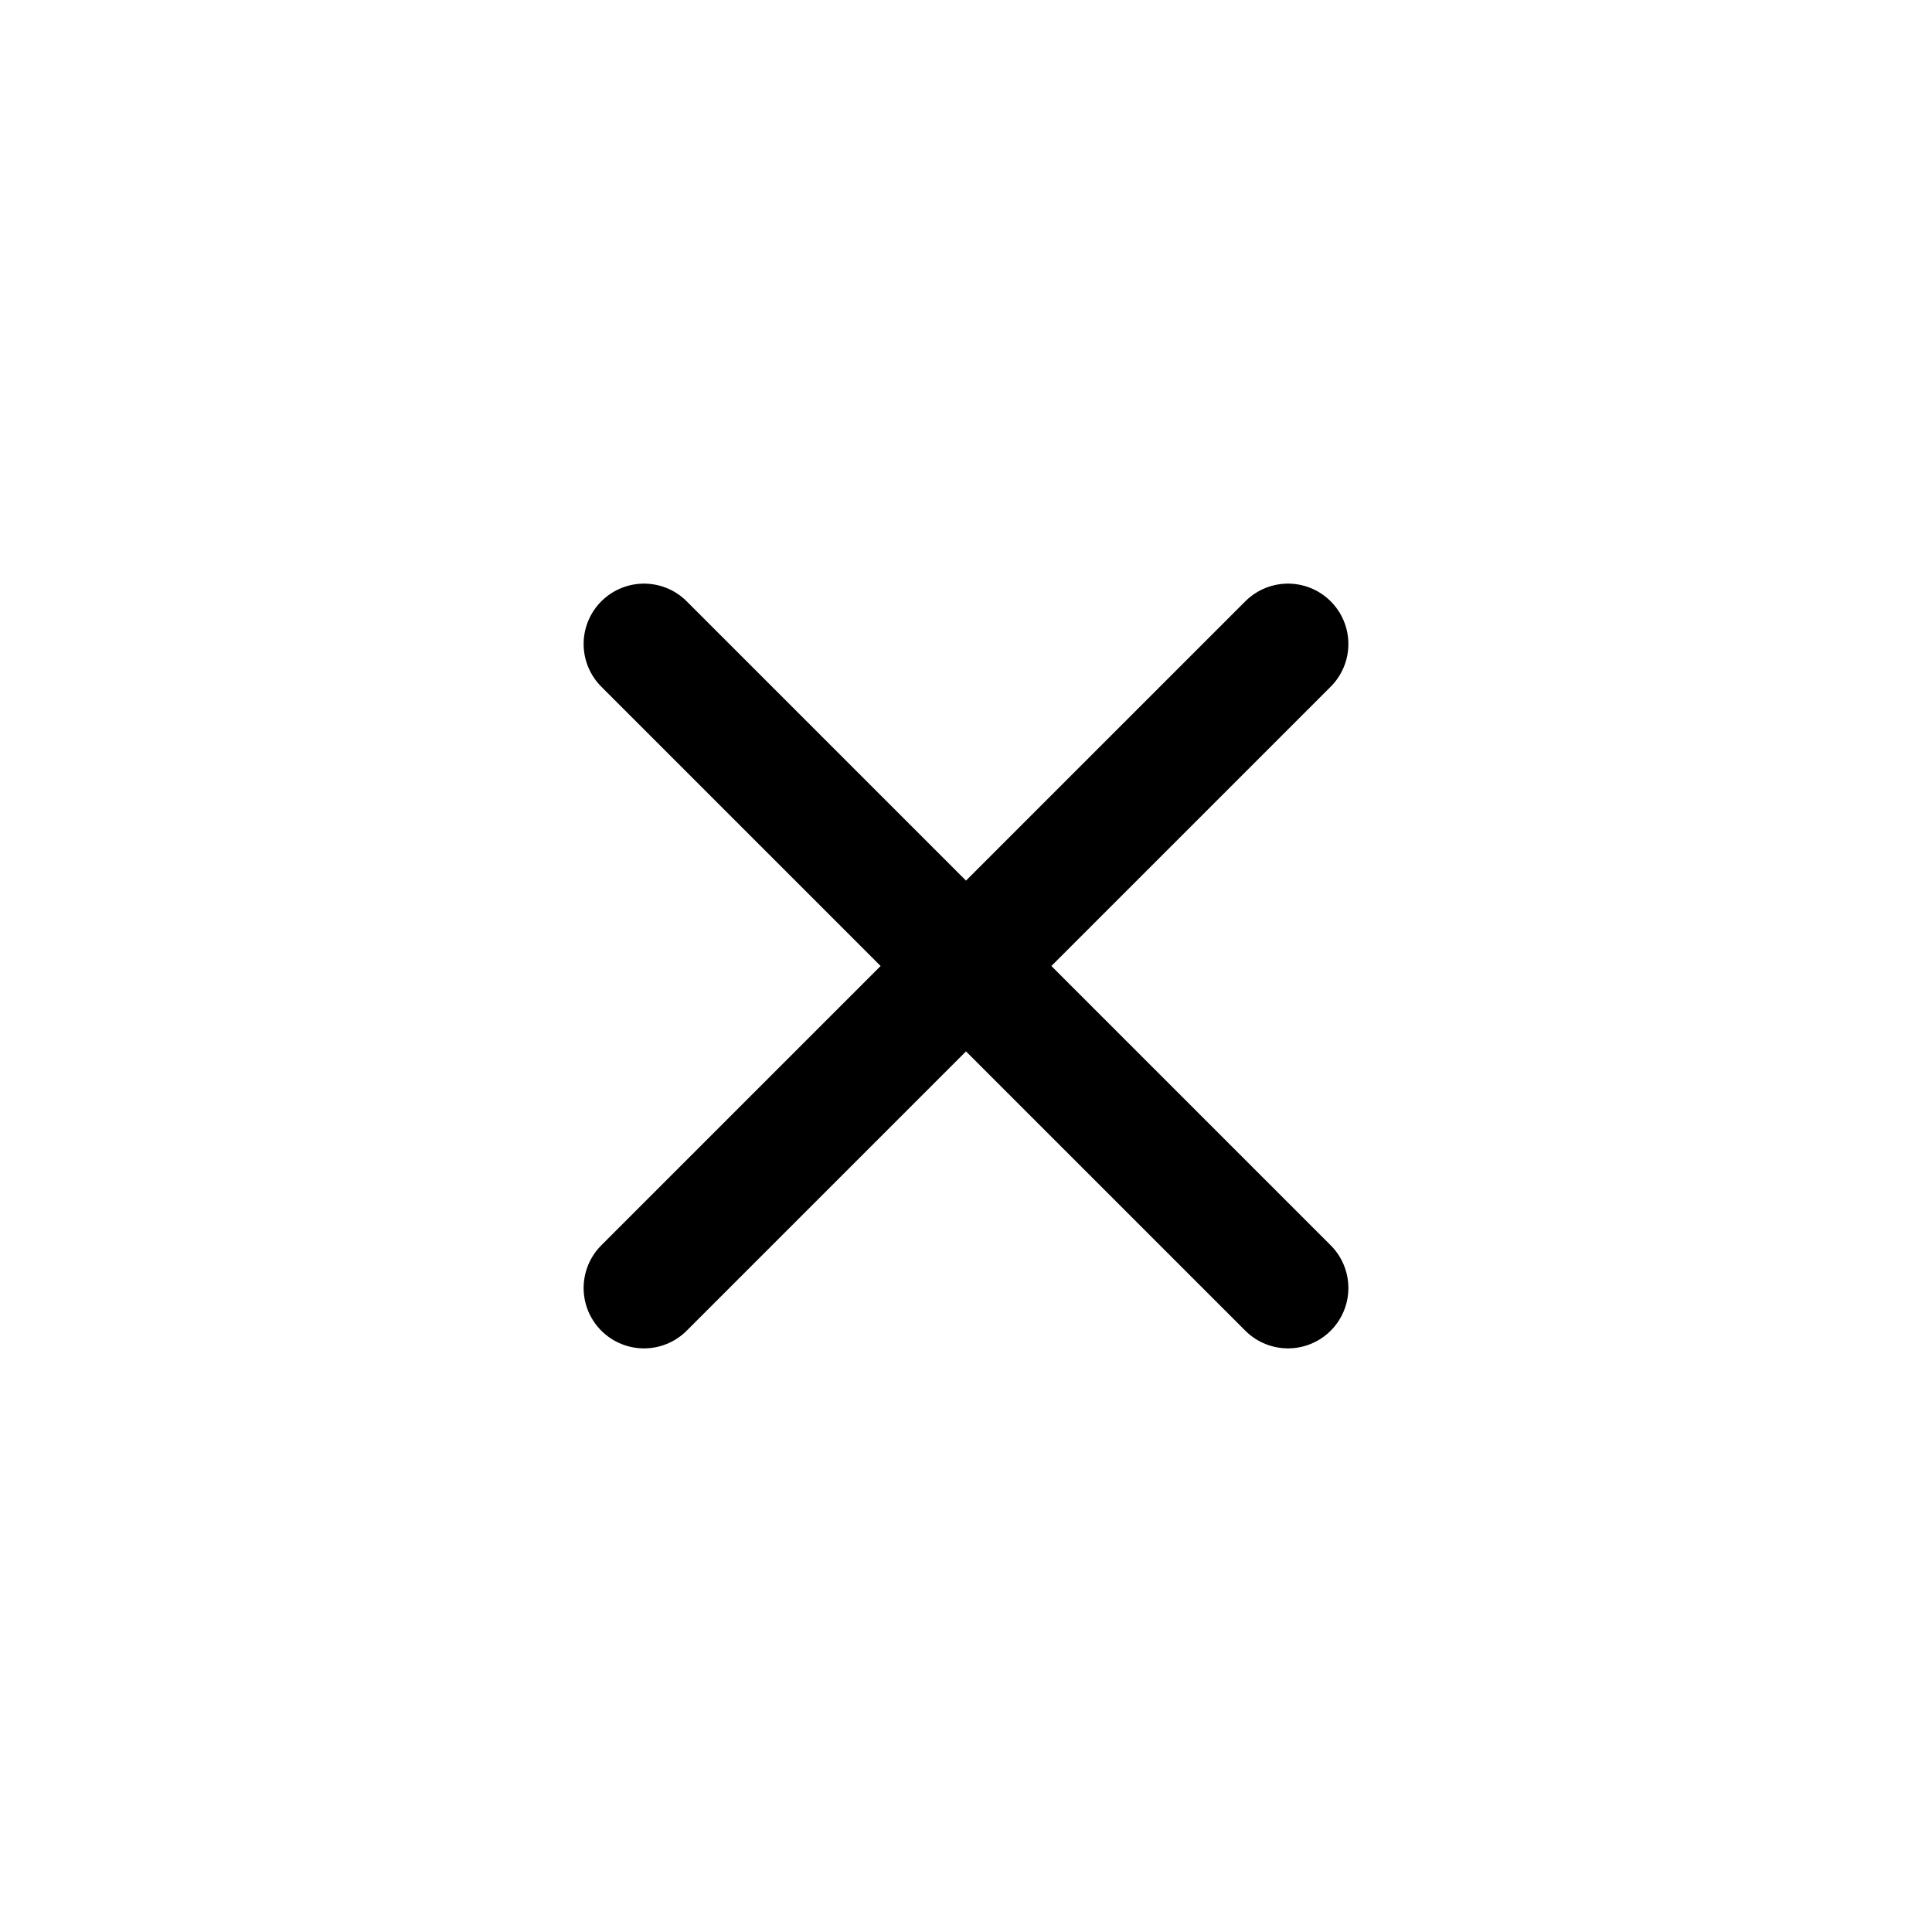
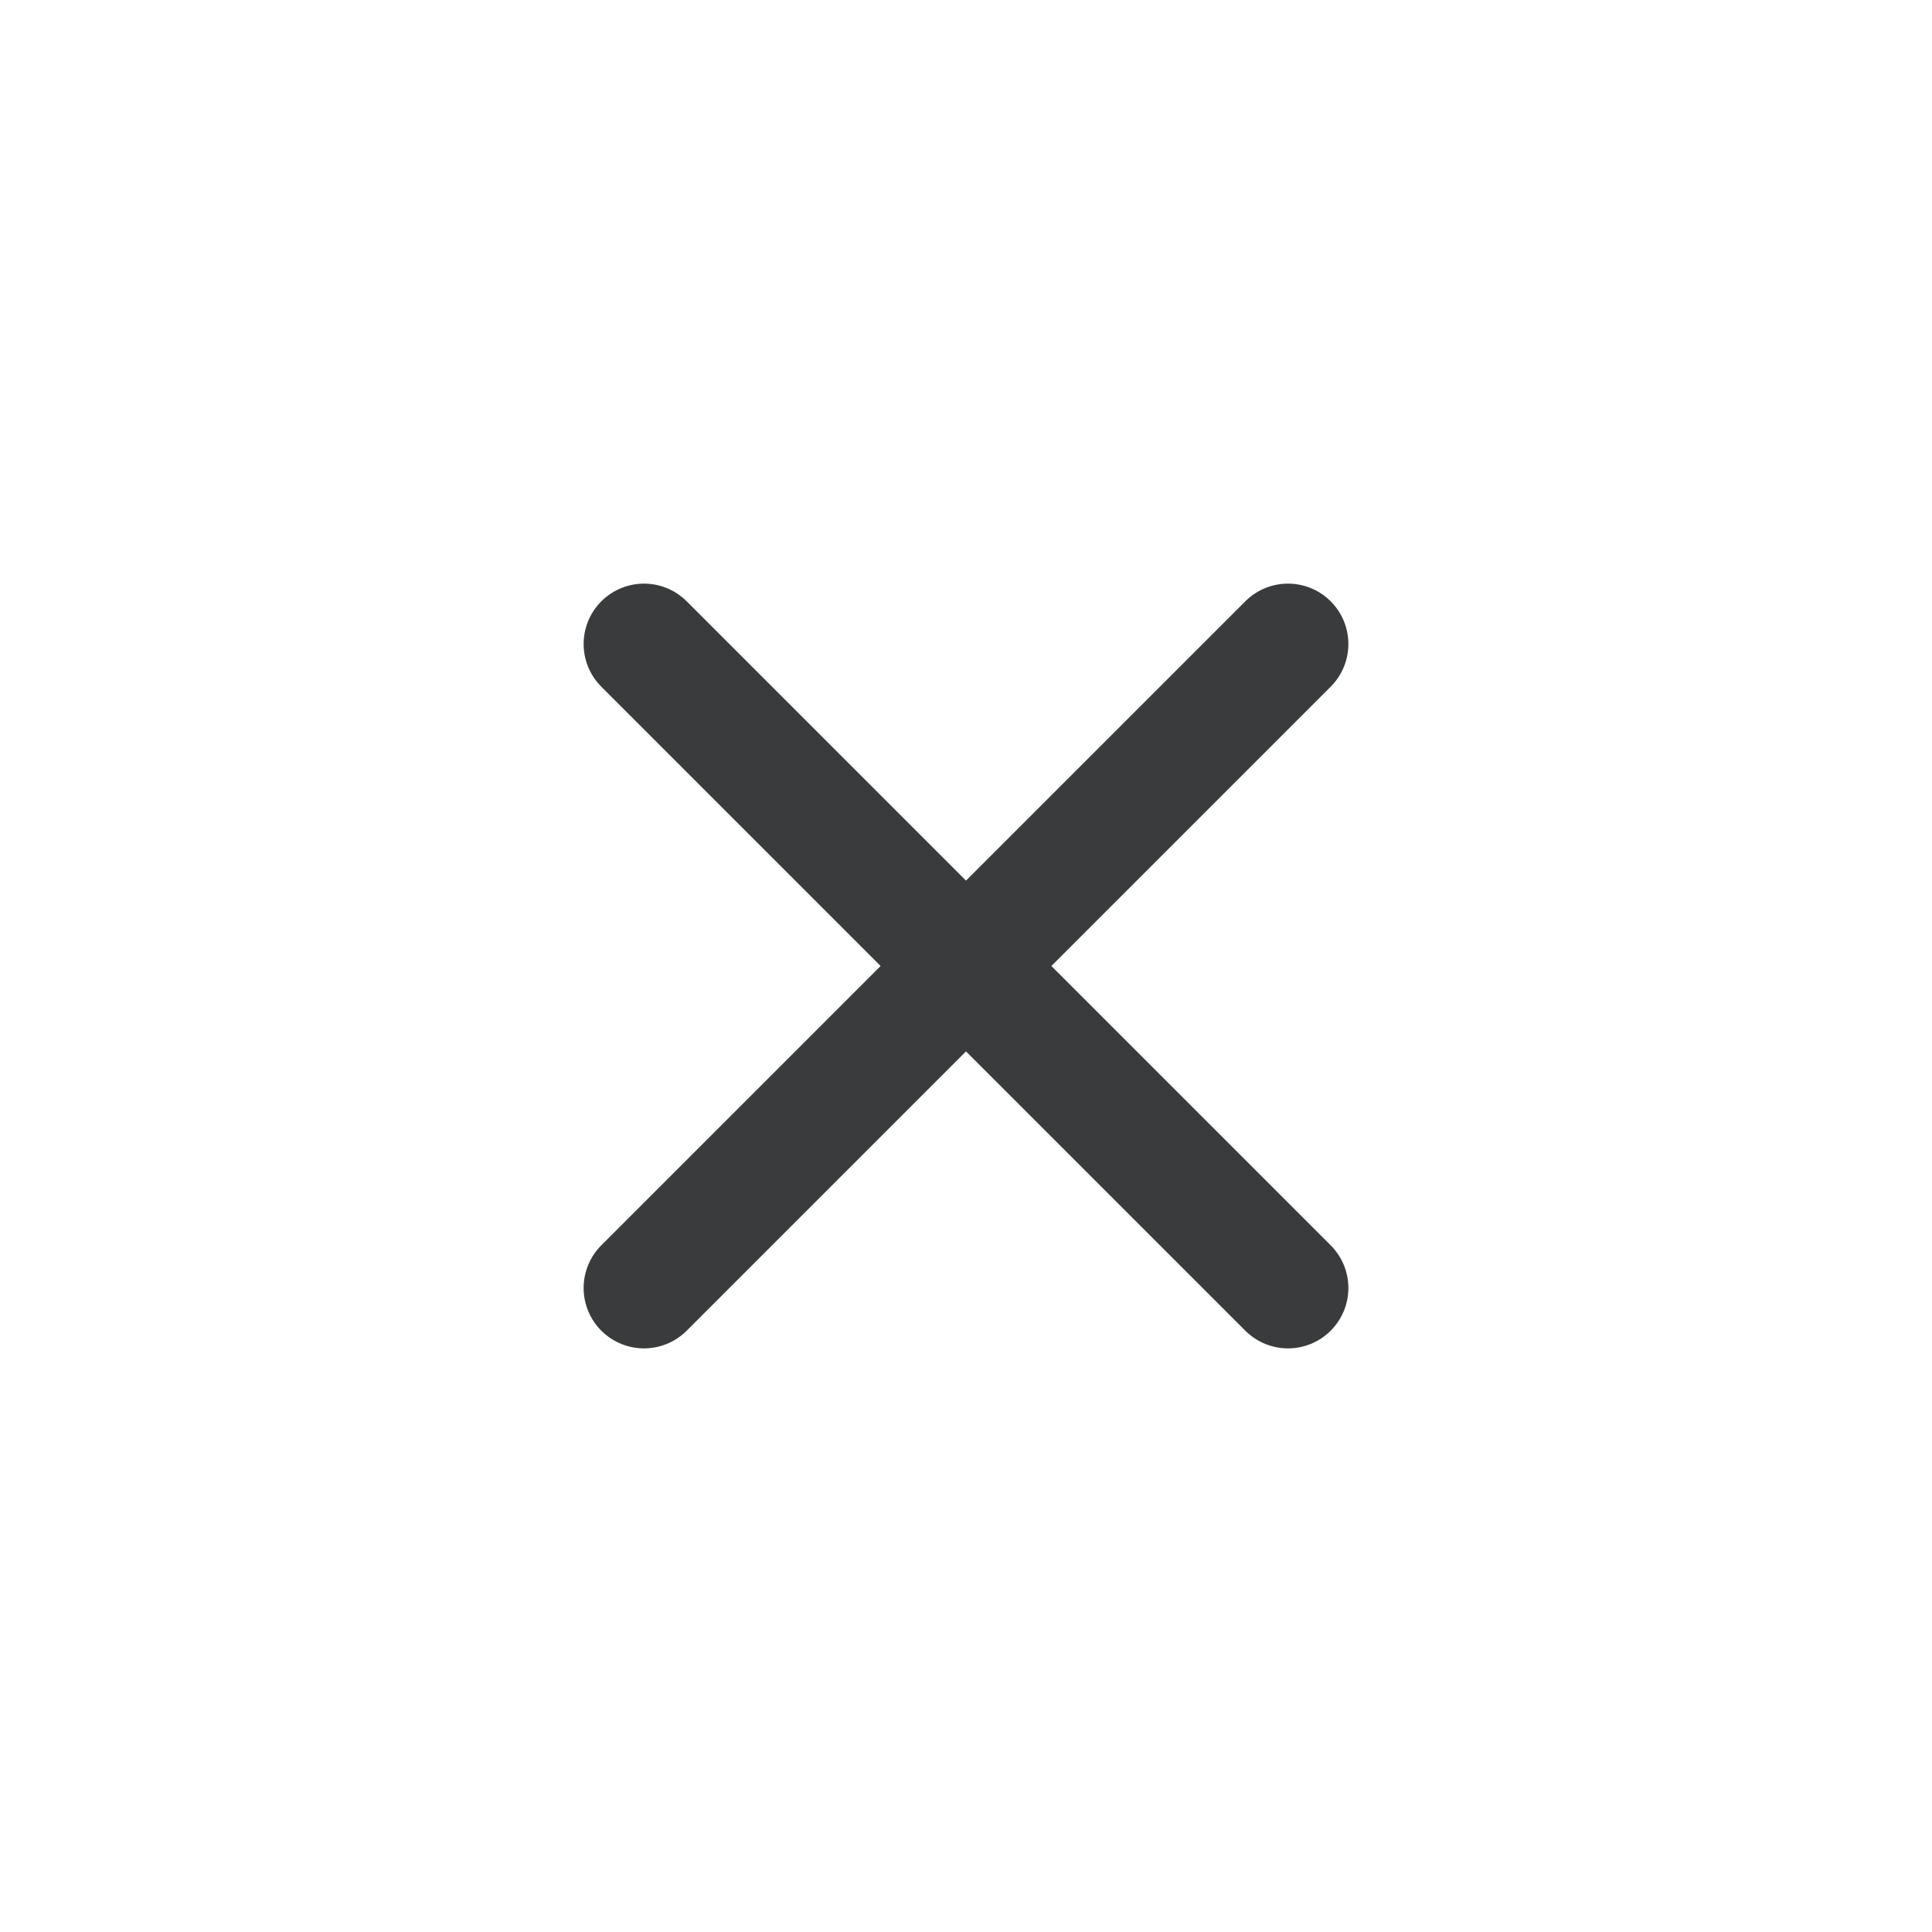
<svg xmlns="http://www.w3.org/2000/svg" width="800px" height="800px" viewBox="0 0 24 24" fill="none">
  <g id="Menu / Close_SM">
-     <path id="Vector" d="M16 16L12 12M12 12L8 8M12 12L16 8M12 12L8 16" stroke="#000000" stroke-width="1.5" stroke-linecap="round" stroke-linejoin="round" />
+     <path id="Vector" d="M16 16L12 12M12 12L8 8M12 12L16 8M12 12L8 16" stroke="#3a3b3d" stroke-width="1.5" stroke-linecap="round" stroke-linejoin="round" />
  </g>
</svg>
